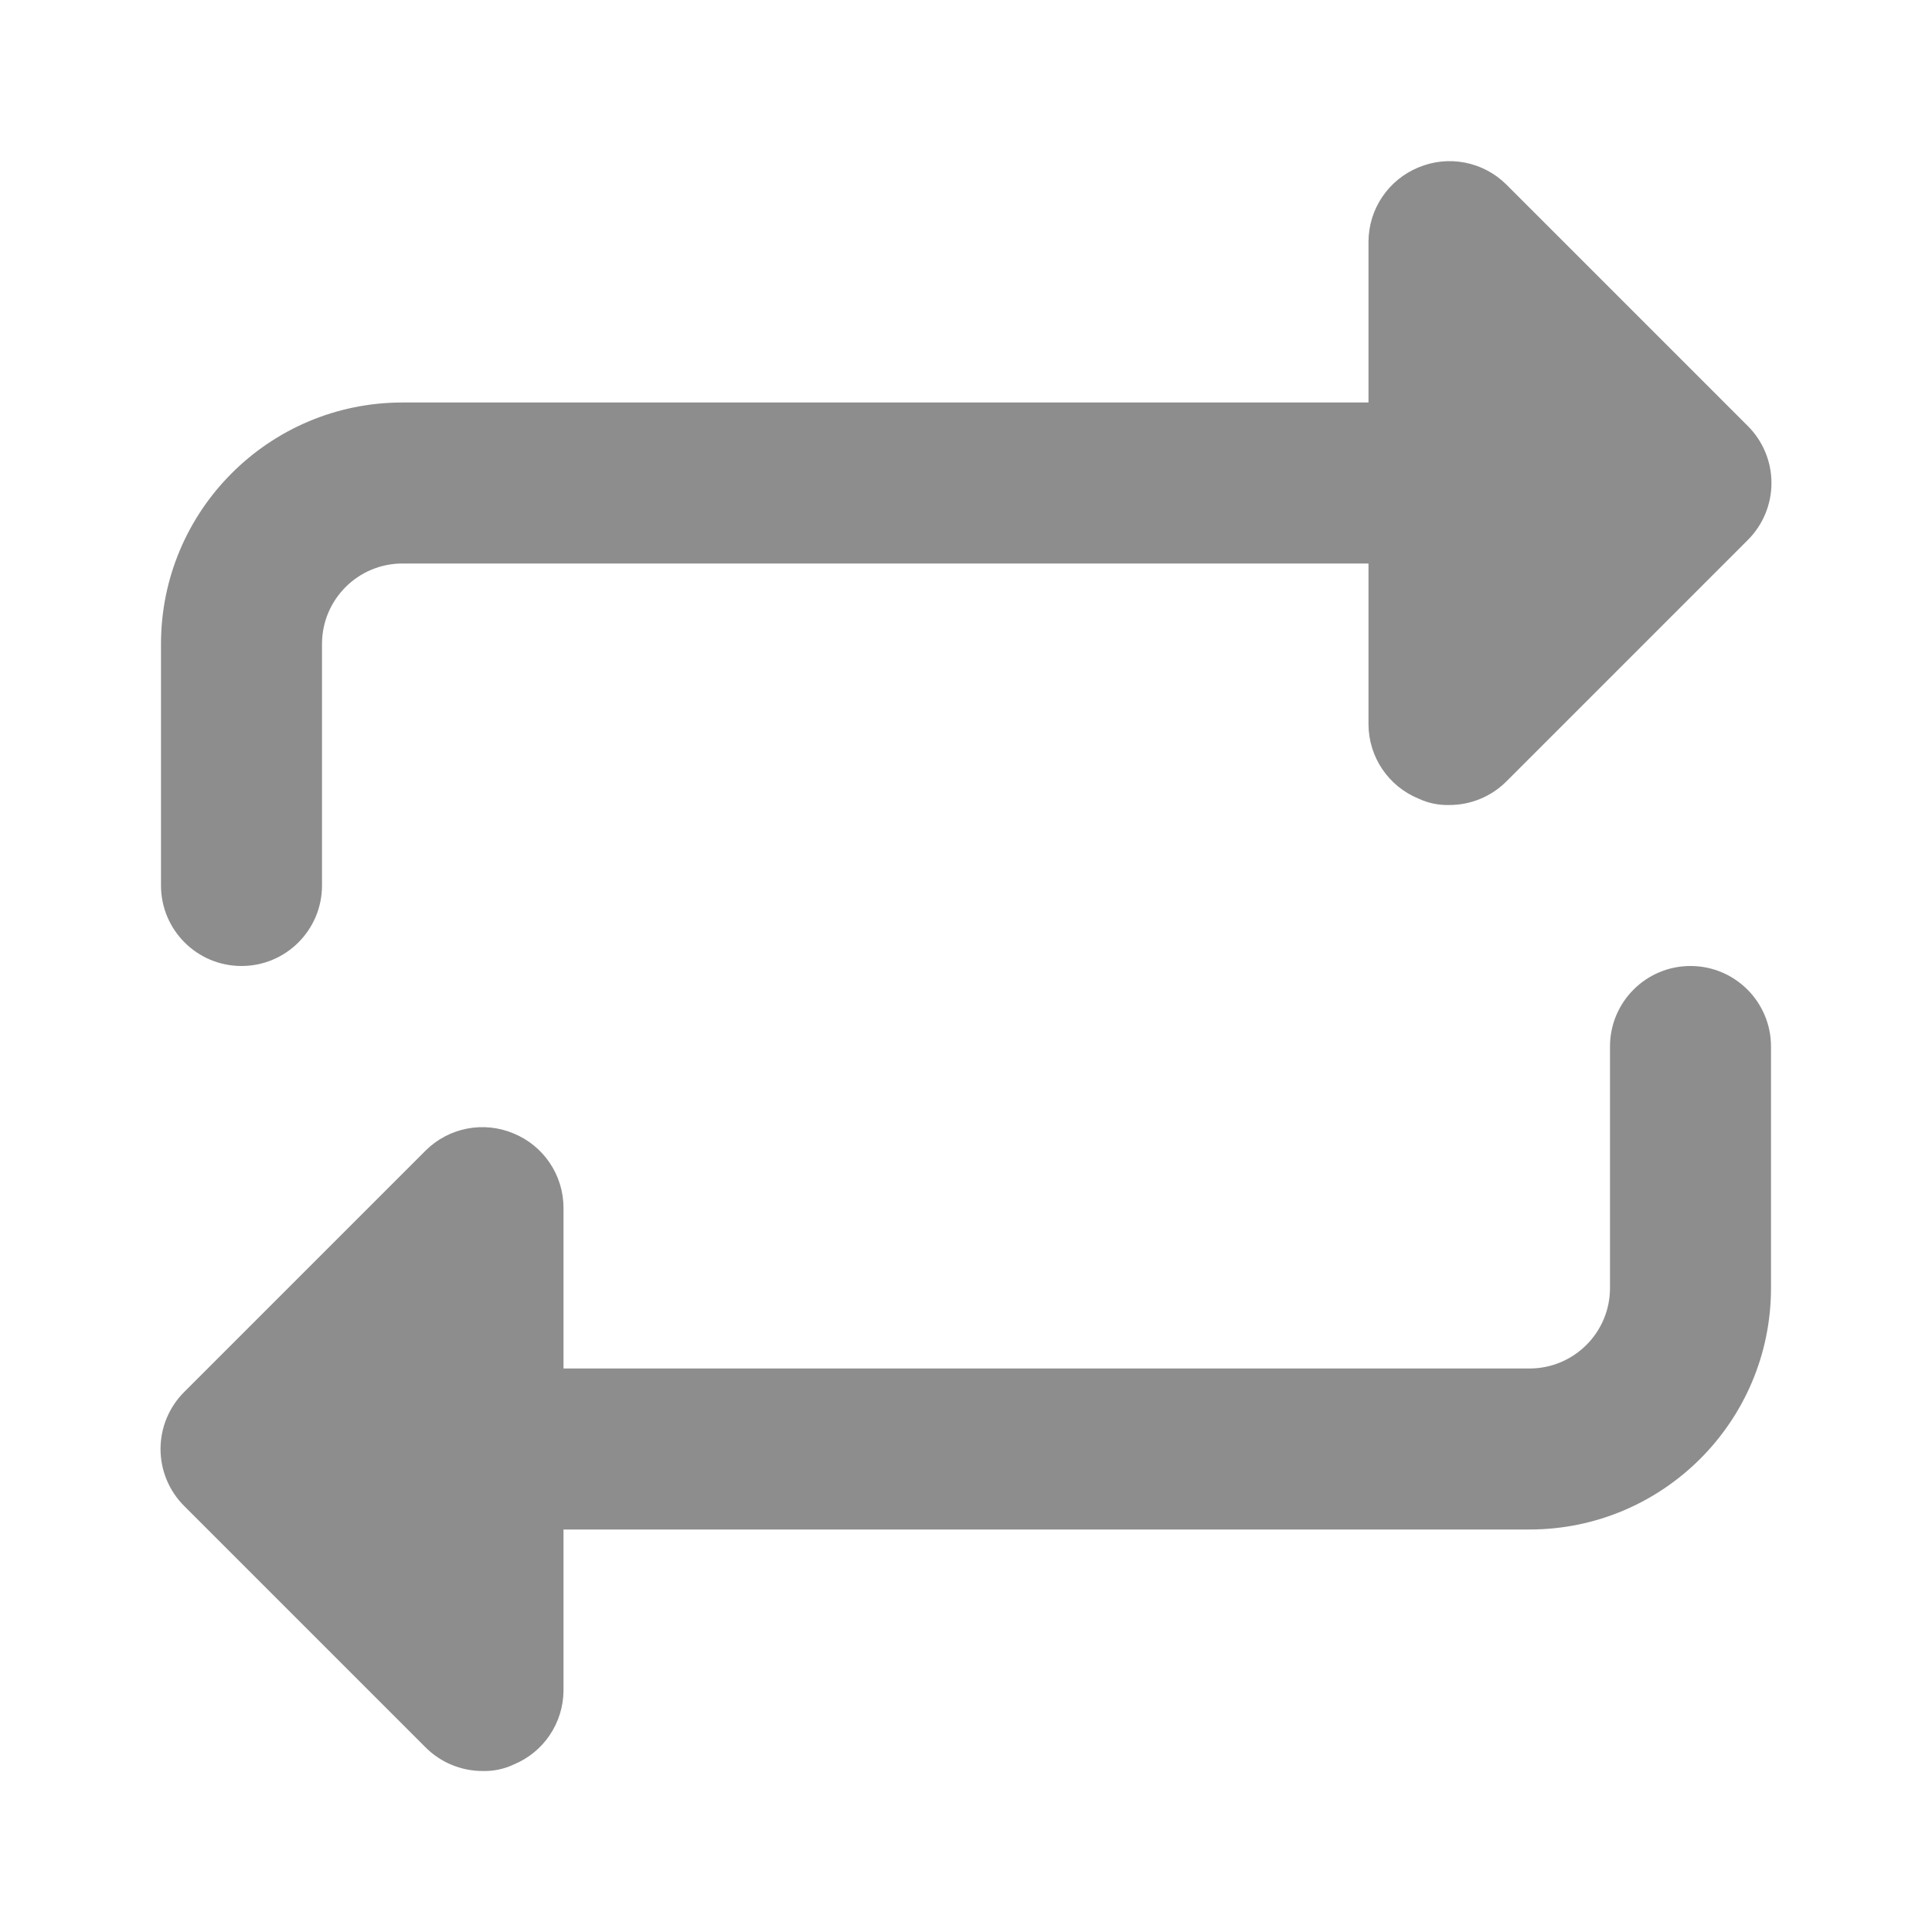
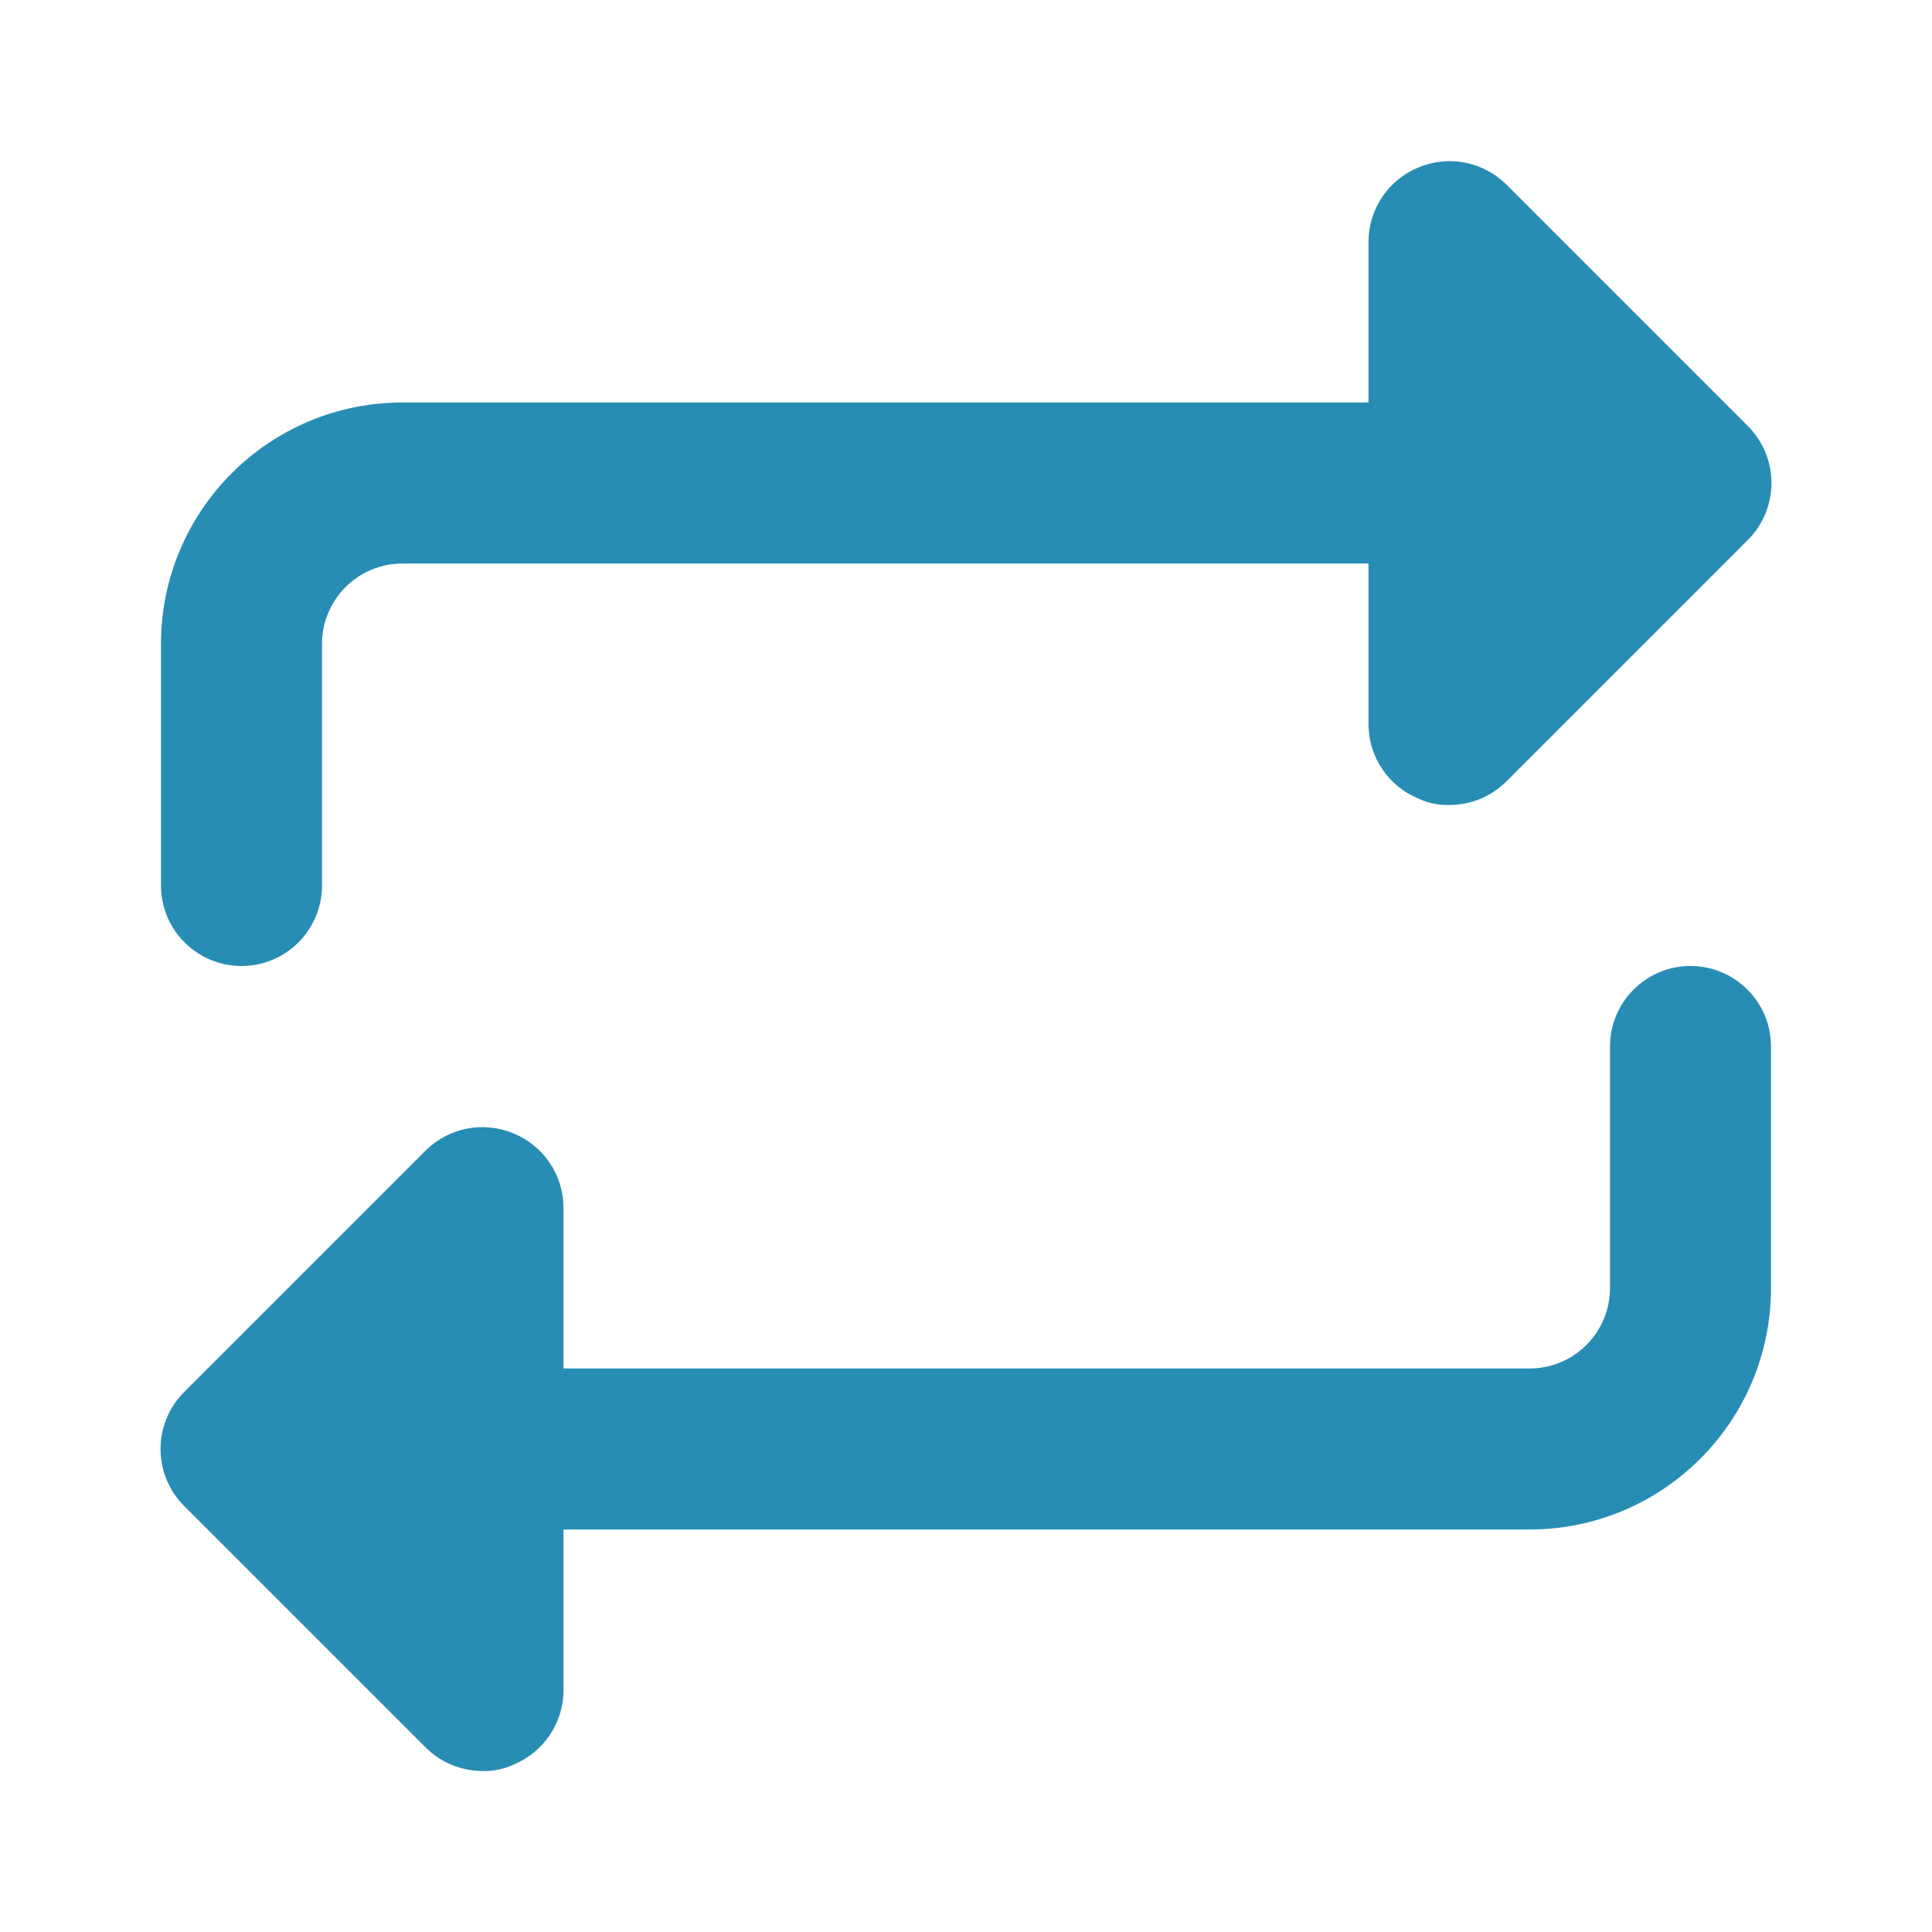
<svg xmlns="http://www.w3.org/2000/svg" viewBox="0 0 24 24" version="1.1" id="svg5688">
  <defs id="defs5692" />
-   <path d="M21.71,5.29l-3-3a1,1,0,0,0-1.09-.21A1,1,0,0,0,17,3V5H5A3,3,0,0,0,2,8v3a1,1,0,0,0,2,0V8A1,1,0,0,1,5,7H17V9a1,1,0,0,0,.62.92A.84.84,0,0,0,18,10a1,1,0,0,0,.71-.29l3-3A1,1,0,0,0,21.71,5.29Z" fill="#464646" id="path5684" style="fill:#8d8d8d;fill-opacity:1" />
-   <path d="M21,12a1,1,0,0,0-1,1v3a1,1,0,0,1-1,1H7V15a1,1,0,0,0-.62-.92,1,1,0,0,0-1.09.21l-3,3a1,1,0,0,0,0,1.42l3,3A1,1,0,0,0,6,22a.84.84,0,0,0,.38-.08A1,1,0,0,0,7,21V19H19a3,3,0,0,0,3-3V13A1,1,0,0,0,21,12Z" fill="#464646" id="path5686" style="fill:#8d8d8d;fill-opacity:1" />
+   <path d="M21.71,5.29l-3-3a1,1,0,0,0-1.09-.21A1,1,0,0,0,17,3V5H5A3,3,0,0,0,2,8v3a1,1,0,0,0,2,0V8A1,1,0,0,1,5,7H17V9a1,1,0,0,0,.62.92A.84.84,0,0,0,18,10a1,1,0,0,0,.71-.29l3-3A1,1,0,0,0,21.71,5.29Z" fill="#464646" id="path5684" style="fill:#288db4;fill-opacity:1" />
+   <path d="M21,12a1,1,0,0,0-1,1v3a1,1,0,0,1-1,1H7V15a1,1,0,0,0-.62-.92,1,1,0,0,0-1.09.21l-3,3a1,1,0,0,0,0,1.42l3,3A1,1,0,0,0,6,22a.84.84,0,0,0,.38-.08A1,1,0,0,0,7,21V19H19a3,3,0,0,0,3-3V13A1,1,0,0,0,21,12Z" fill="#464646" id="path5686" style="fill:#288db4;fill-opacity:1" />
</svg>
